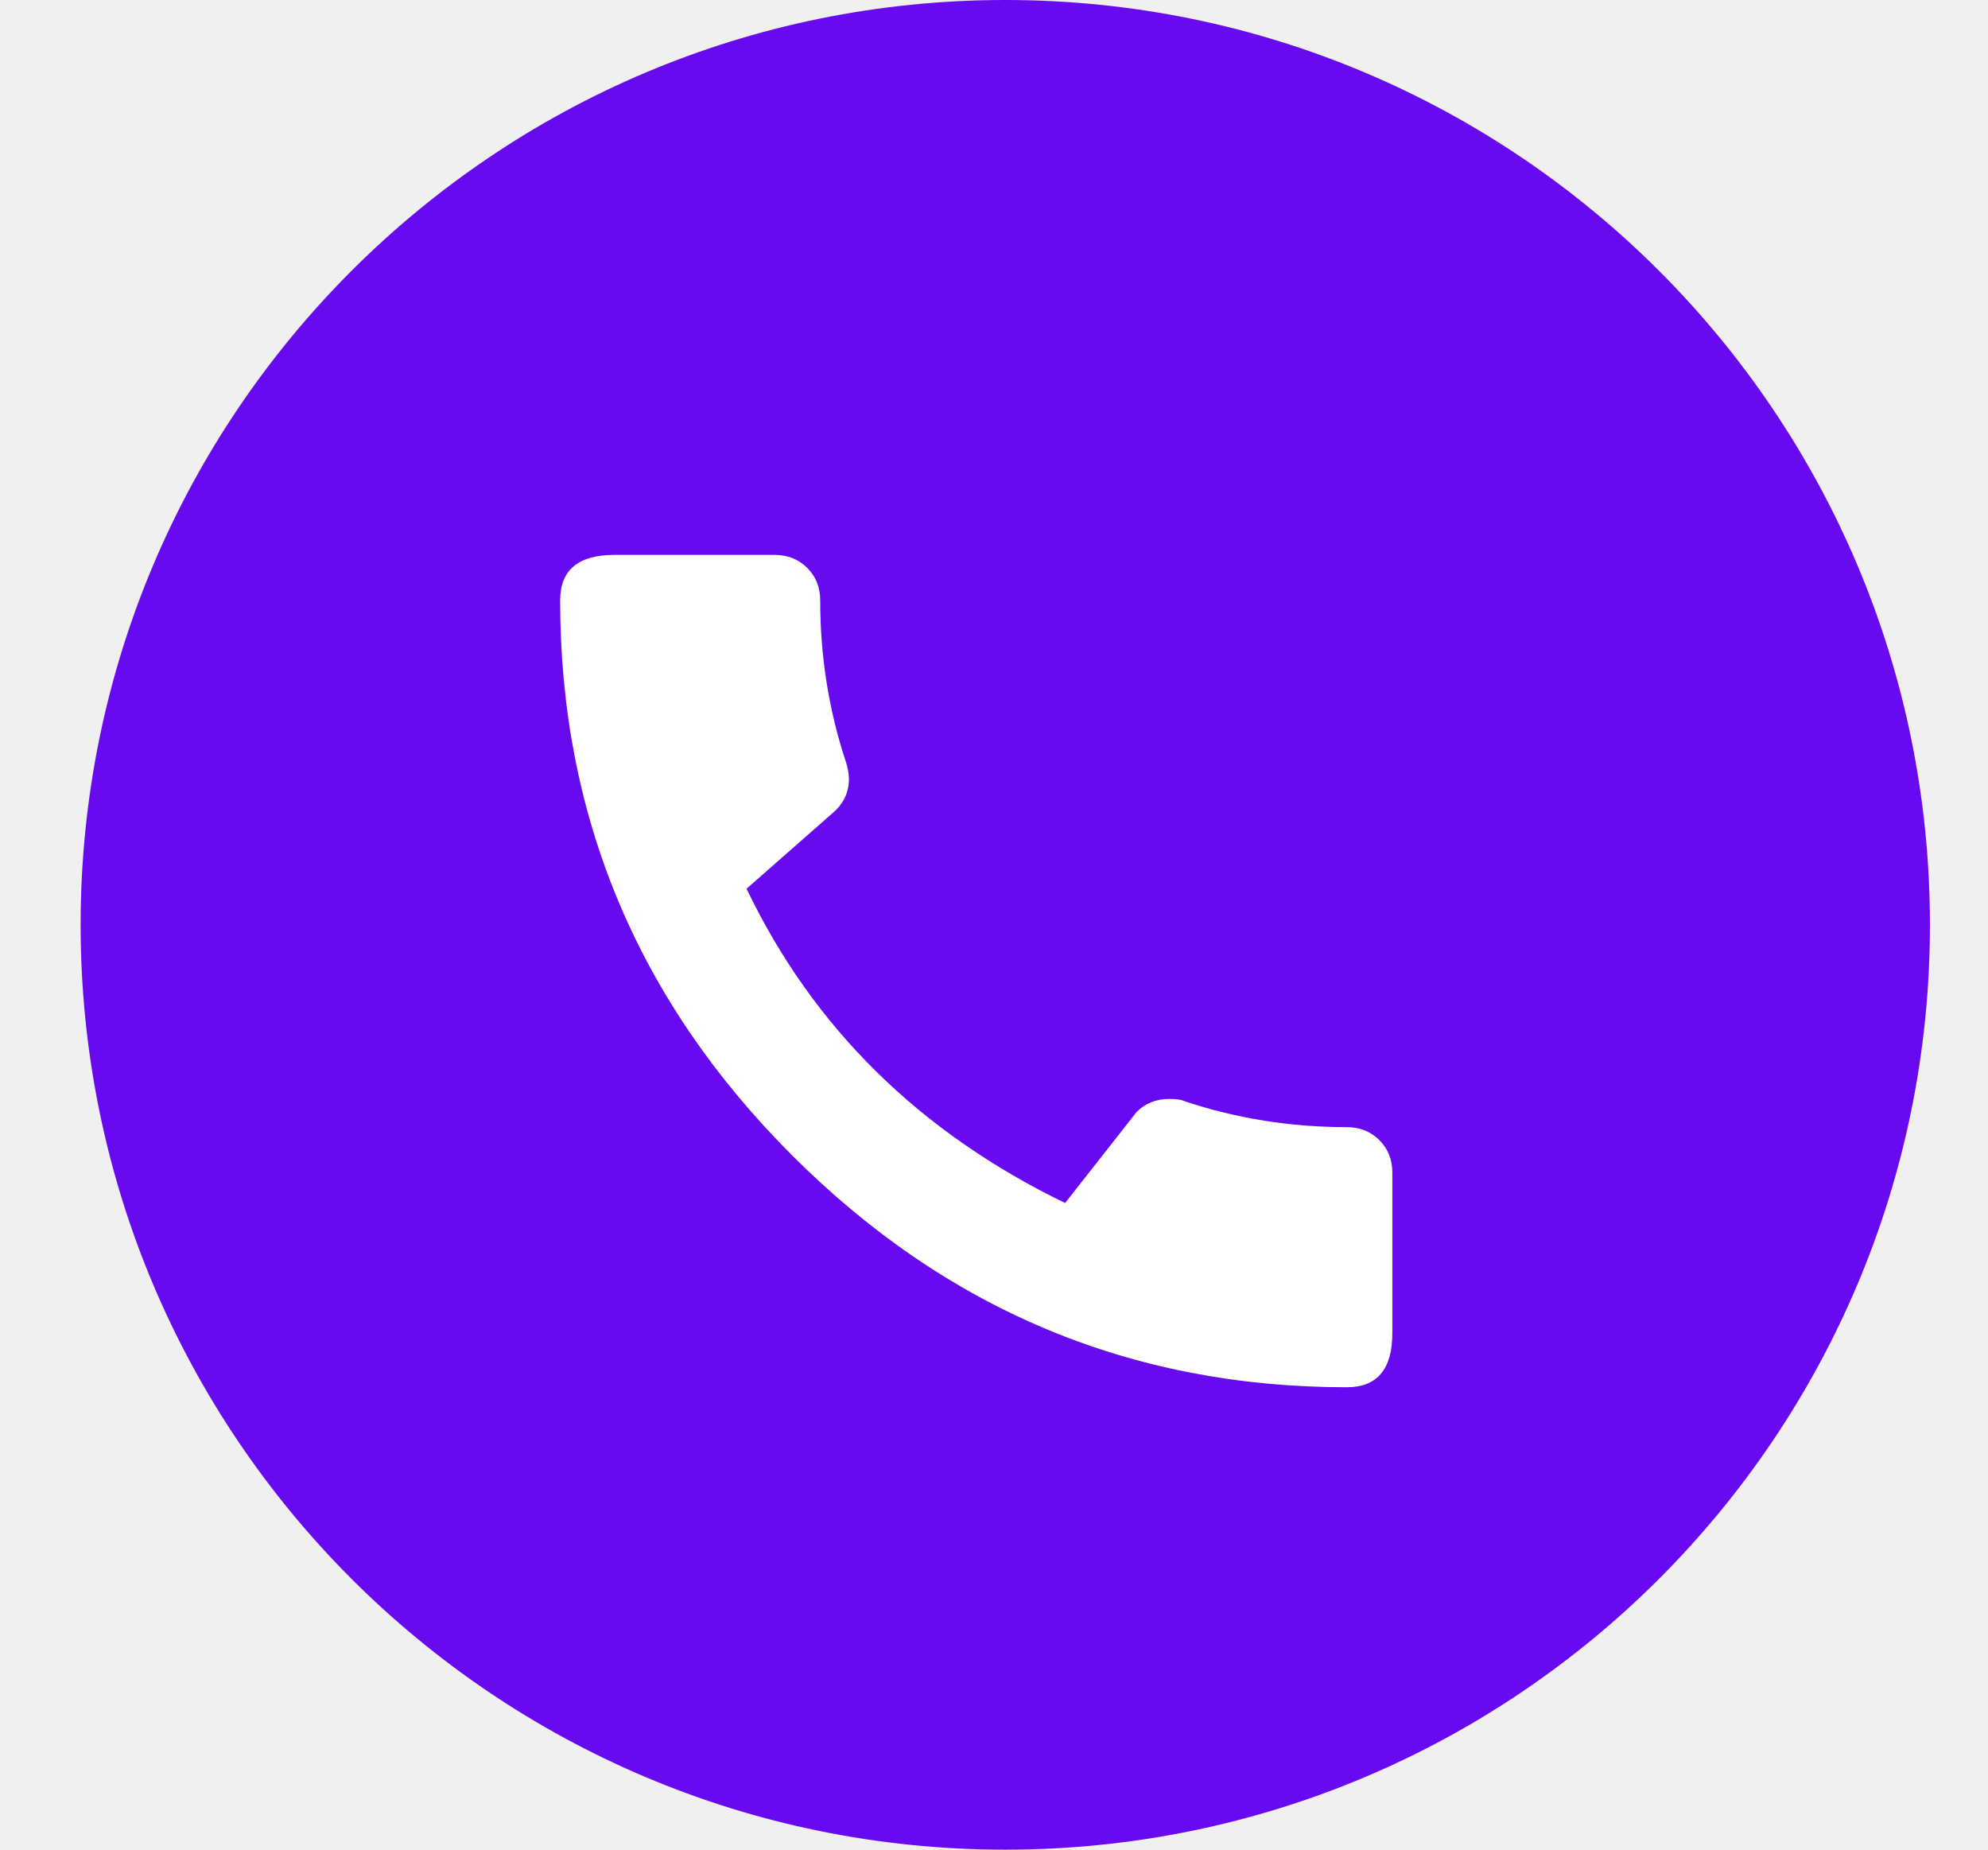
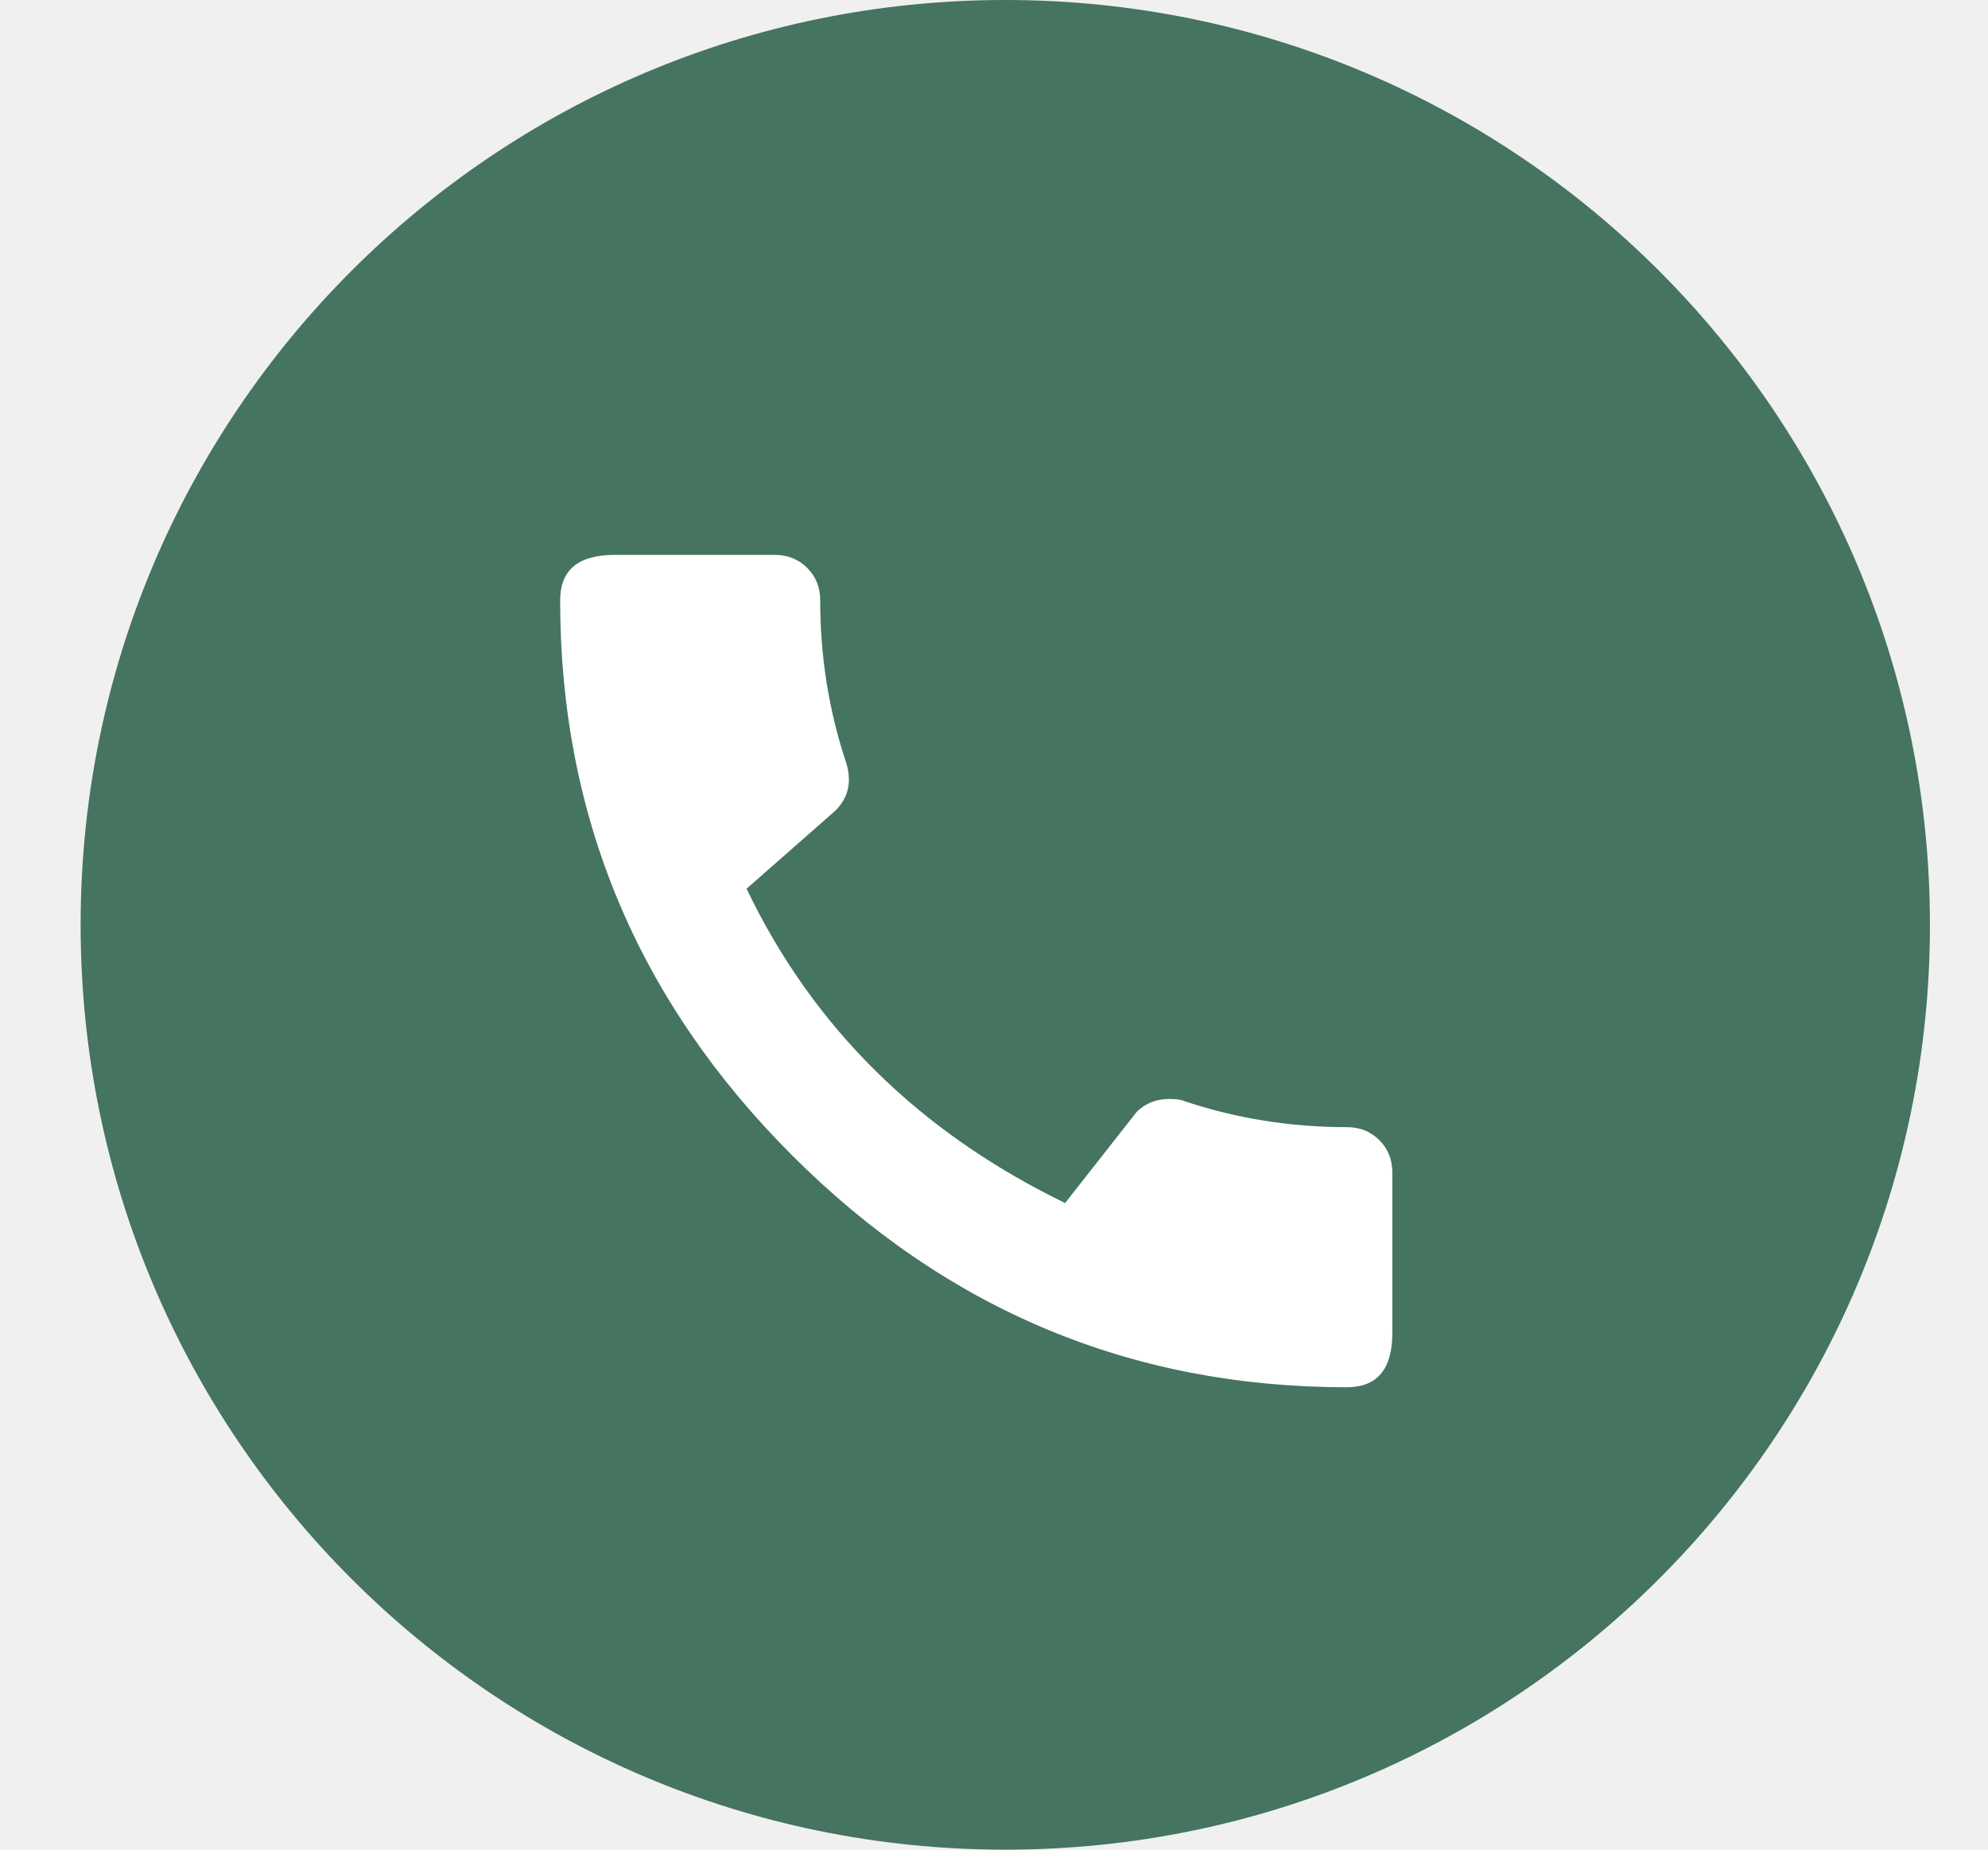
<svg xmlns="http://www.w3.org/2000/svg" width="43" height="40" viewBox="0 0 43 40" fill="none">
-   <rect x="1.744" width="40" height="40" rx="20" fill="#6200EE" />
+   <rect x="1.744" width="40" height="40" rx="20" fill="#3D6E5A" />
  <rect x="1.744" width="40" height="40" rx="20" fill="white" fill-opacity="0.04" />
  <path d="M29.132 24.375C29.413 24.375 29.648 24.469 29.835 24.656C30.023 24.844 30.116 25.078 30.116 25.359V28.828C30.116 29.609 29.788 30 29.132 30C24.476 30 20.476 28.328 17.132 24.984C13.788 21.641 12.116 17.641 12.116 12.984C12.116 12.328 12.507 12 13.288 12H16.757C17.038 12 17.273 12.094 17.46 12.281C17.648 12.469 17.741 12.703 17.741 12.984C17.741 14.203 17.929 15.375 18.304 16.5C18.429 16.906 18.351 17.25 18.069 17.531L16.148 19.219C17.585 22.219 19.882 24.484 23.038 26.016L24.585 24.047C24.773 23.859 25.007 23.766 25.288 23.766C25.444 23.766 25.554 23.781 25.616 23.812C26.741 24.188 27.913 24.375 29.132 24.375Z" fill="white" />
</svg>
